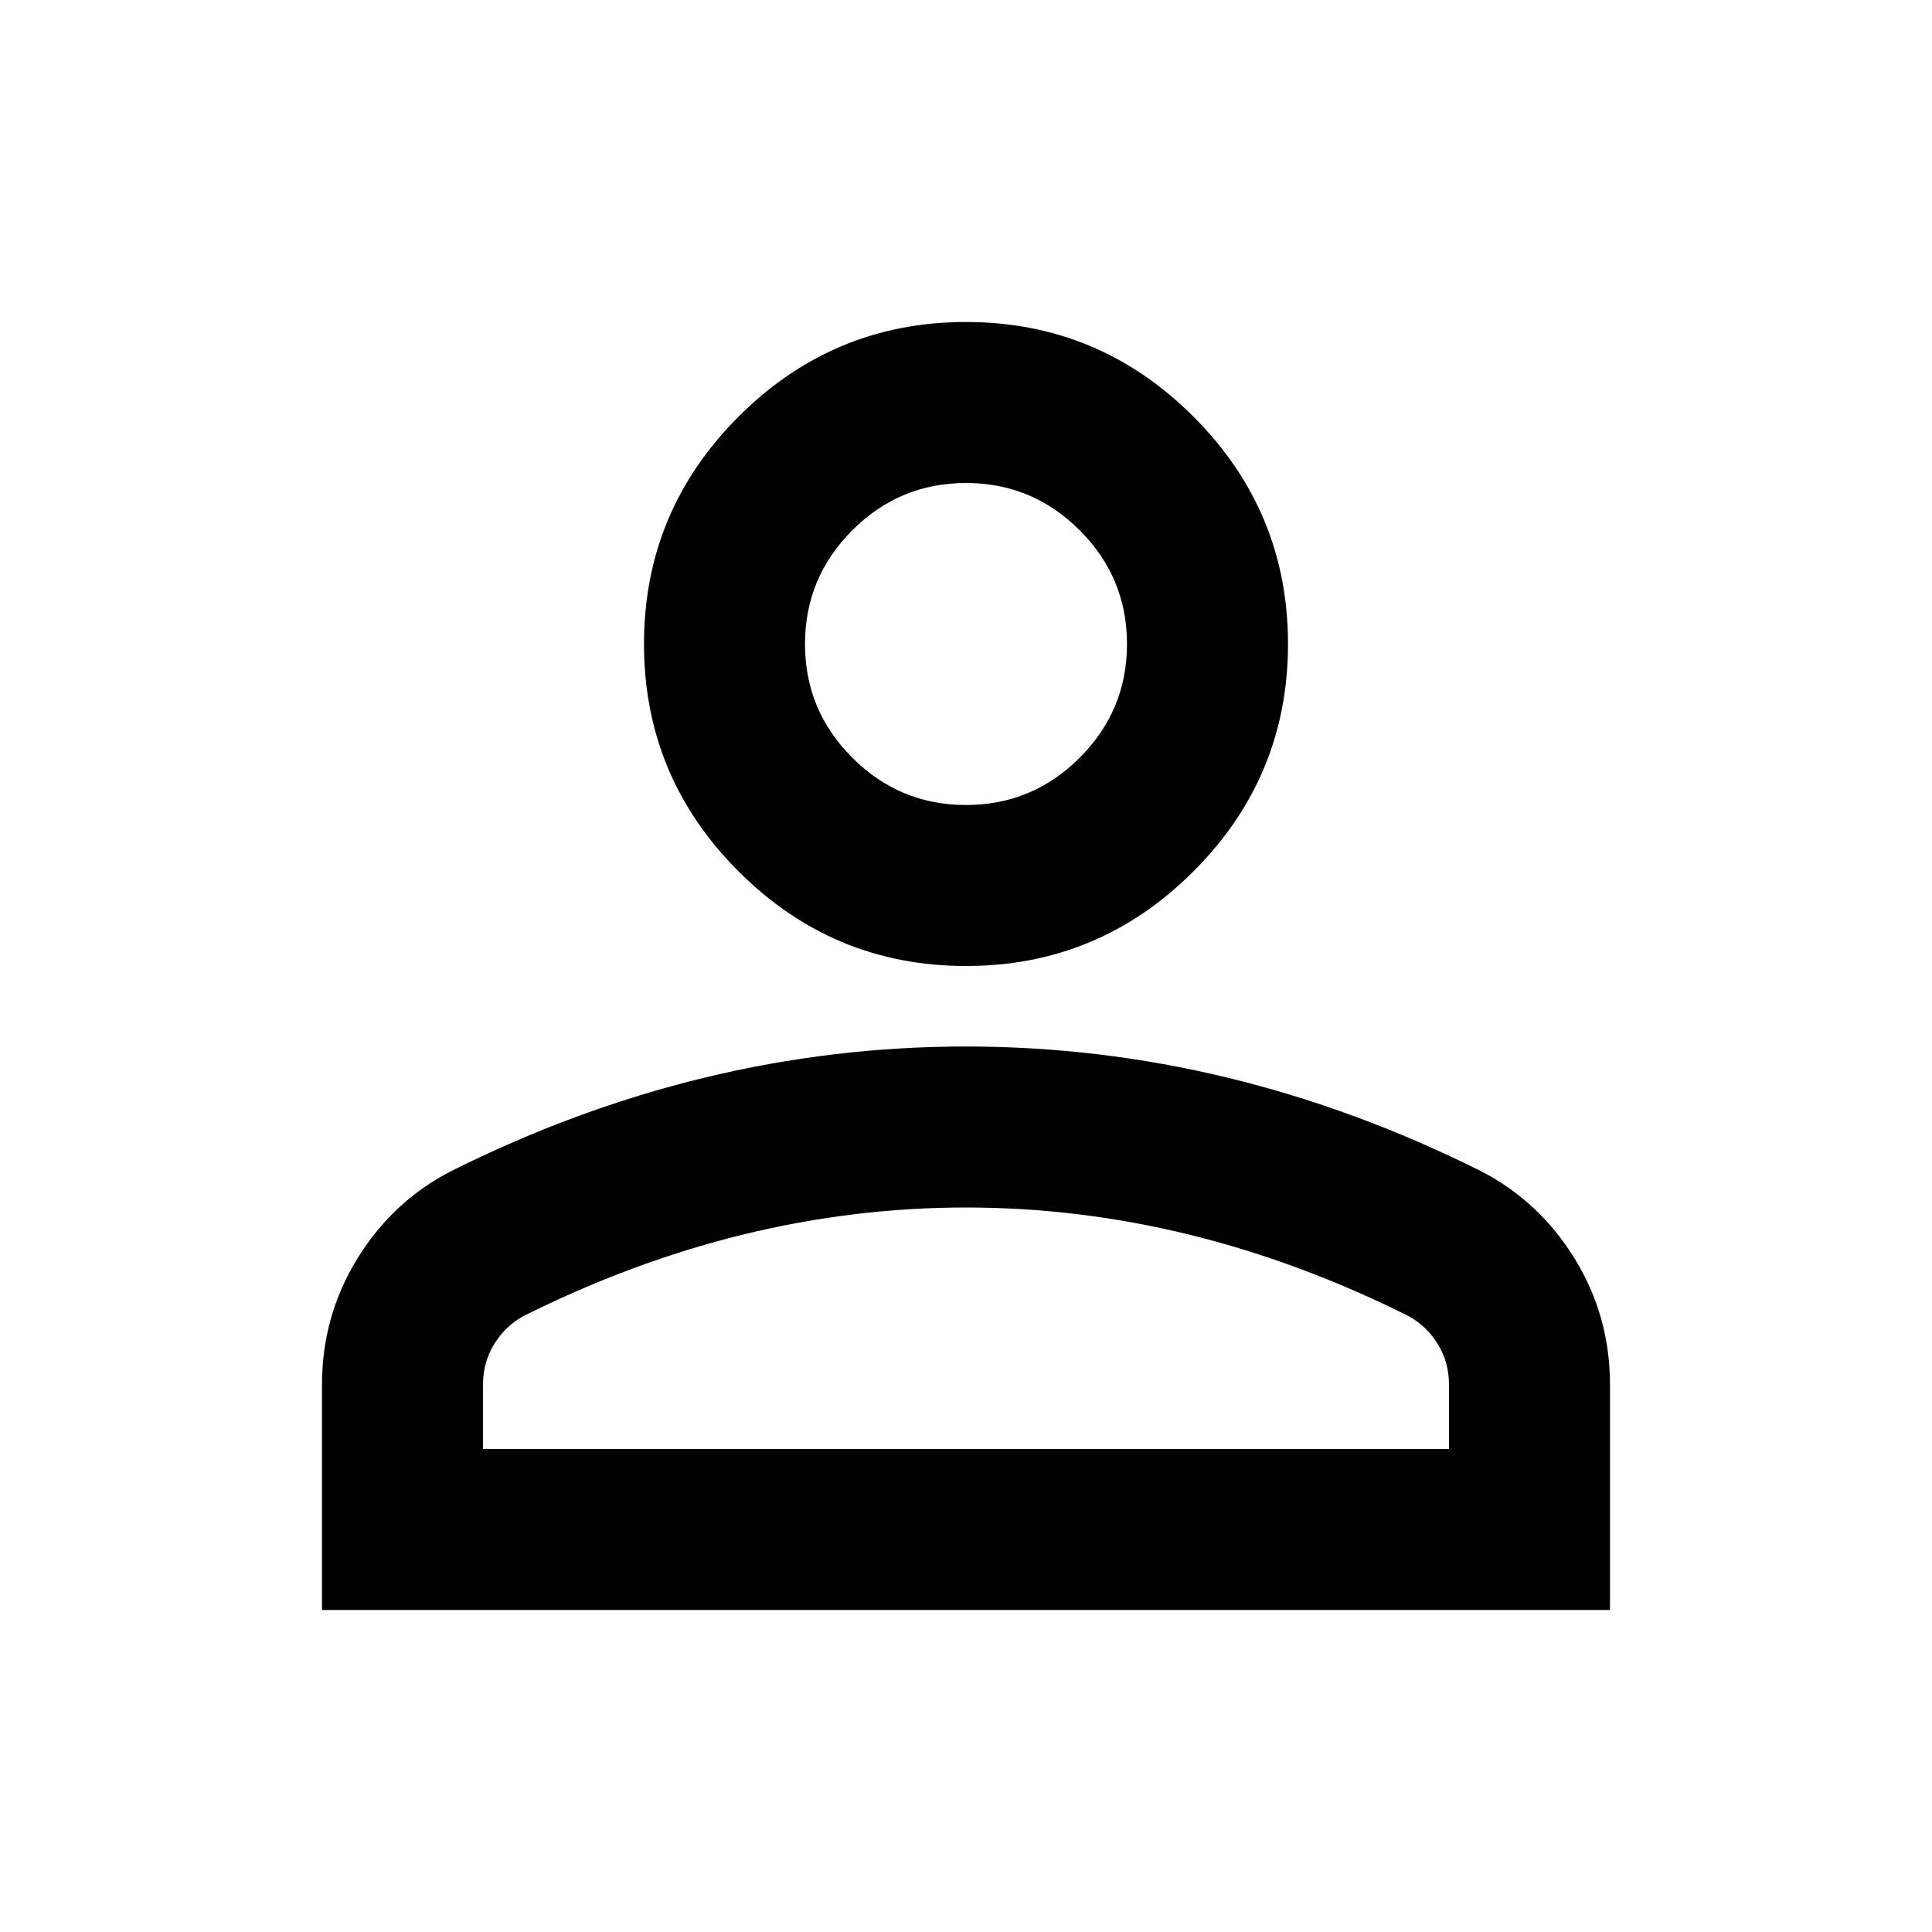
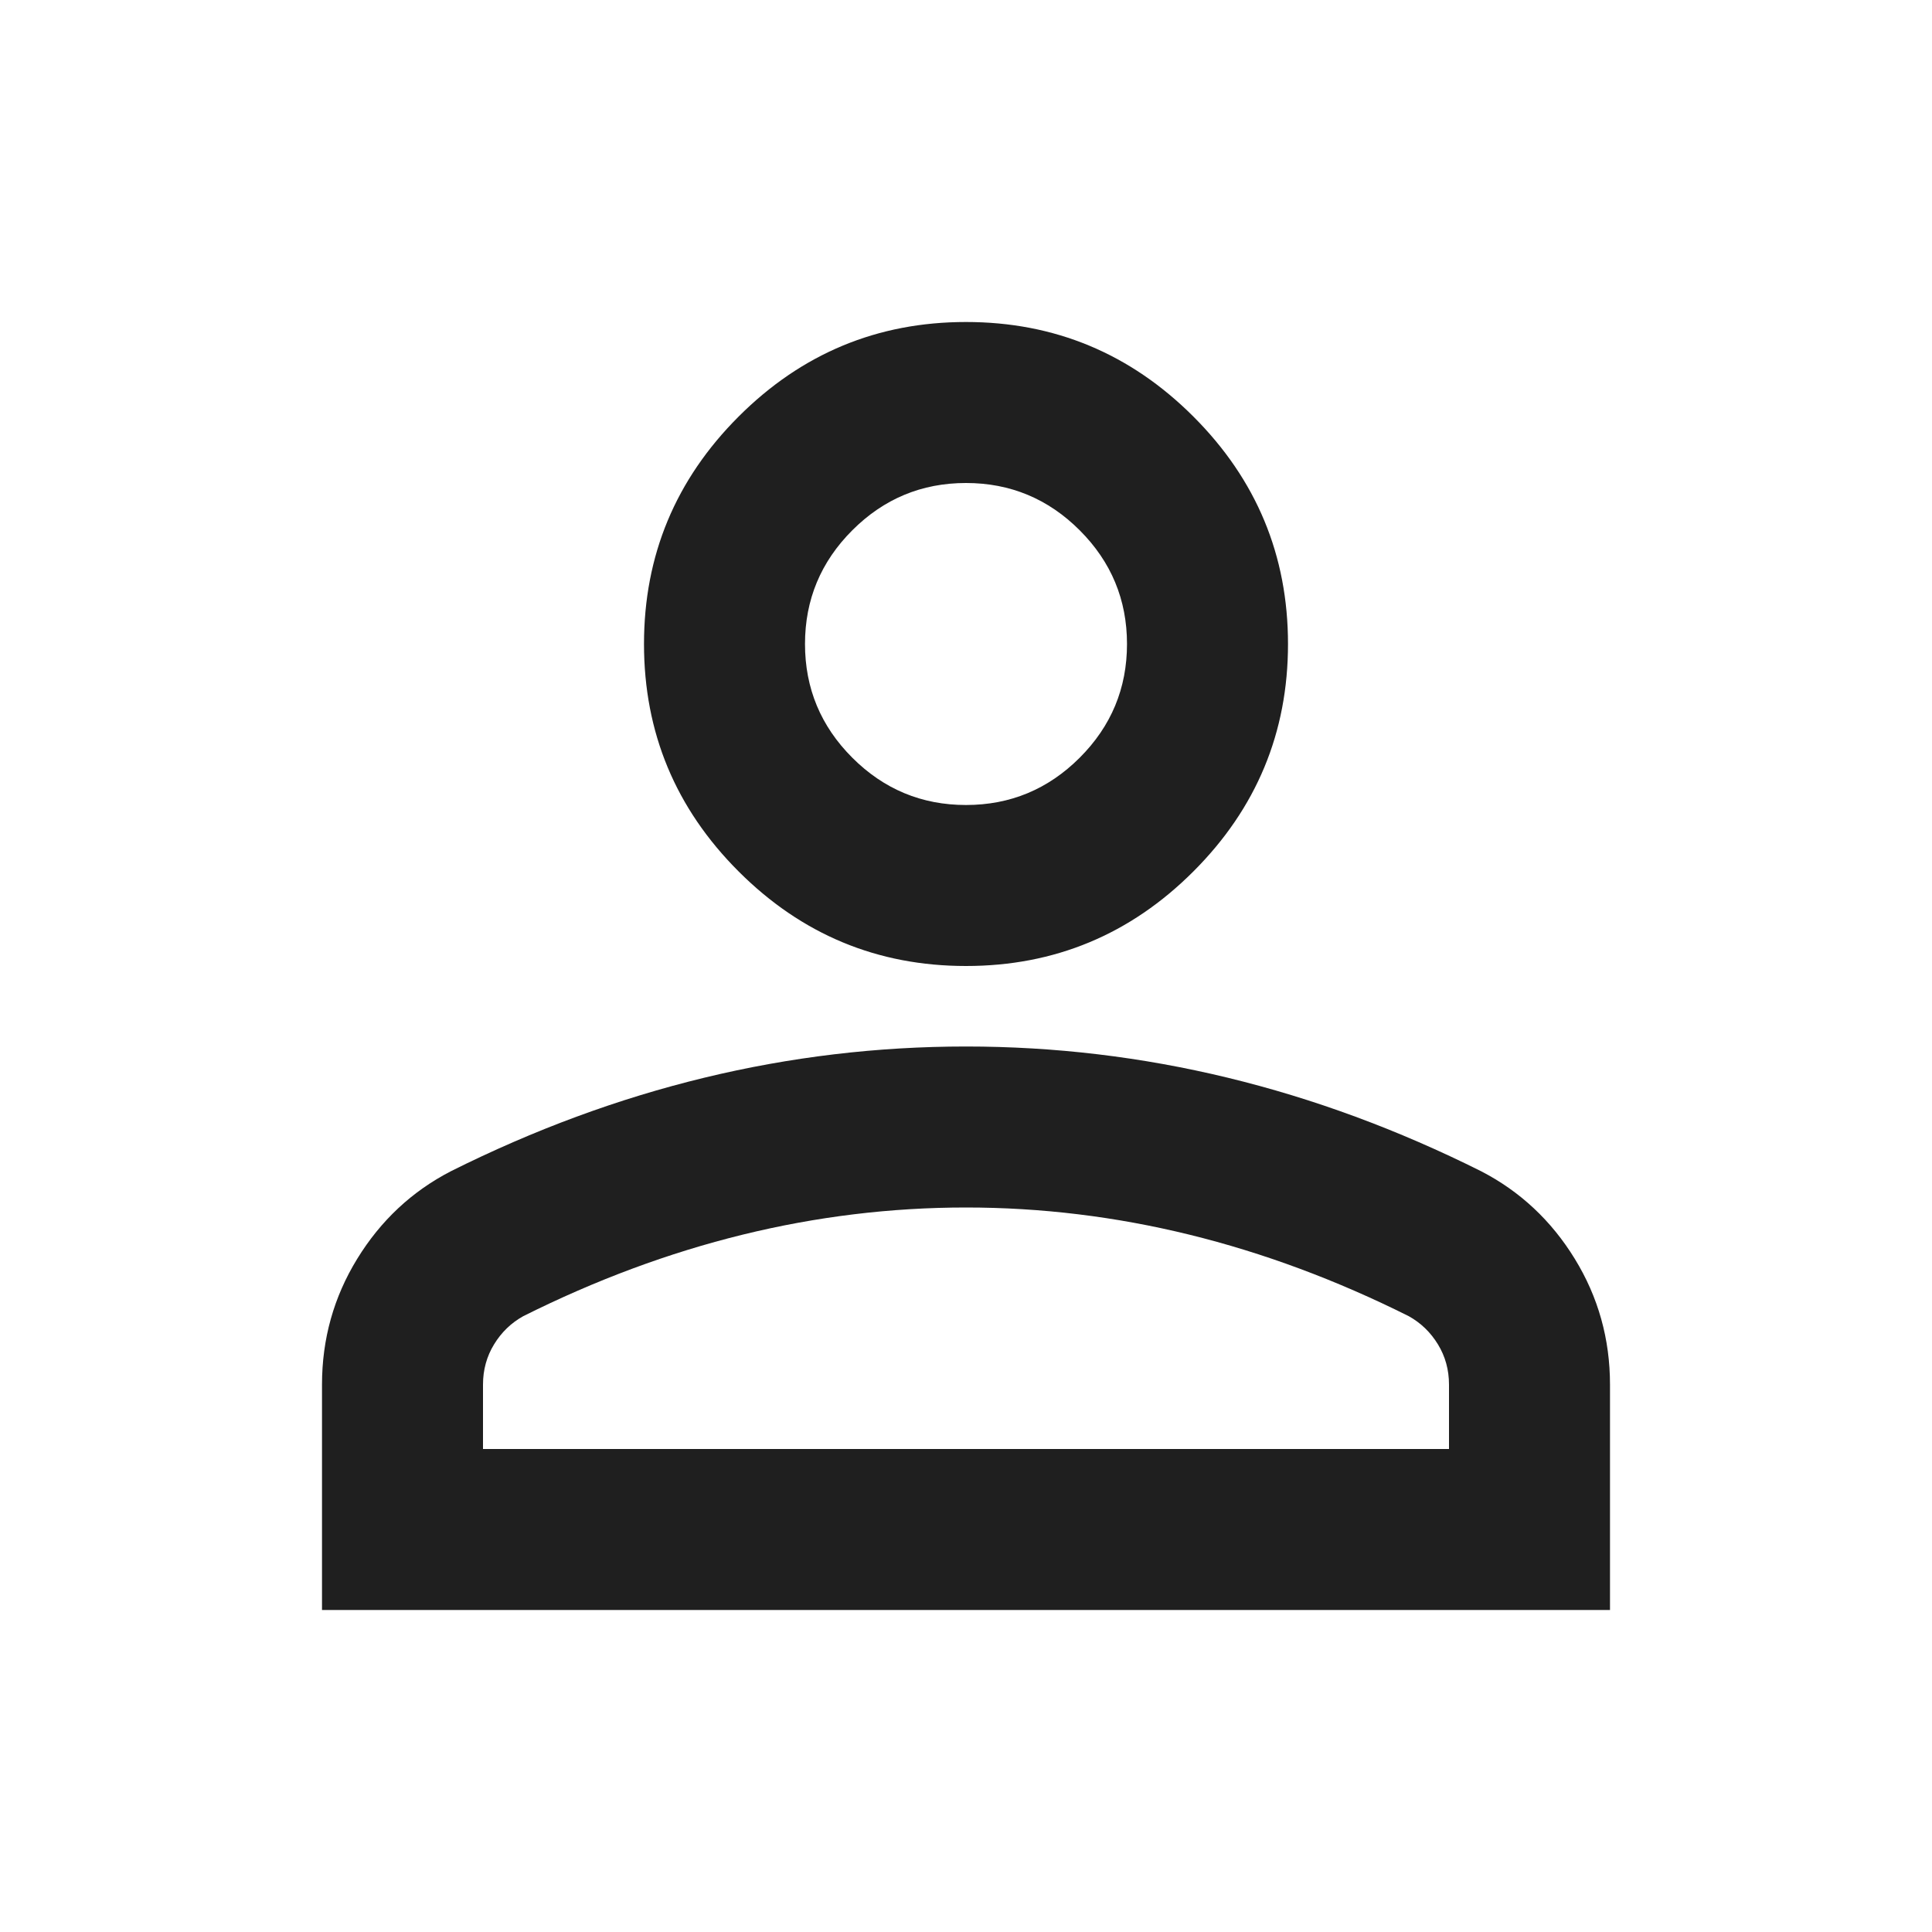
<svg xmlns="http://www.w3.org/2000/svg" height="24px" viewBox="0 -960 960 960" width="24px" fill="#1f1f1f">
-   <path fill="currentColor" d="M367-527q-47-47-47-113t47-113q47-47 113-47t113 47q47 47 47 113t-47 113q-47 47-113 47t-113-47ZM160-160v-112q0-34 17.5-62.5T224-378q62-31 126-46.5T480-440q66 0 130 15.5T736-378q29 15 46.5 43.5T800-272v112H160Zm80-80h480v-32q0-11-5.5-20T700-306q-54-27-109-40.5T480-360q-56 0-111 13.5T260-306q-9 5-14.5 14t-5.5 20v32Zm296.5-343.5Q560-607 560-640t-23.5-56.5Q513-720 480-720t-56.5 23.5Q400-673 400-640t23.5 56.5Q447-560 480-560t56.5-23.5ZM480-640Zm0 400Z" />
+   <path d="M367-527q-47-47-47-113t47-113q47-47 113-47t113 47q47 47 47 113t-47 113q-47 47-113 47t-113-47ZM160-160v-112q0-34 17.5-62.5T224-378q62-31 126-46.5T480-440q66 0 130 15.5T736-378q29 15 46.5 43.5T800-272v112H160Zm80-80h480v-32q0-11-5.5-20T700-306q-54-27-109-40.5T480-360q-56 0-111 13.5T260-306q-9 5-14.5 14t-5.5 20v32Zm296.5-343.5Q560-607 560-640t-23.5-56.5Q513-720 480-720t-56.5 23.5Q400-673 400-640t23.5 56.5Q447-560 480-560t56.5-23.5ZM480-640Zm0 400Z" />
</svg>
